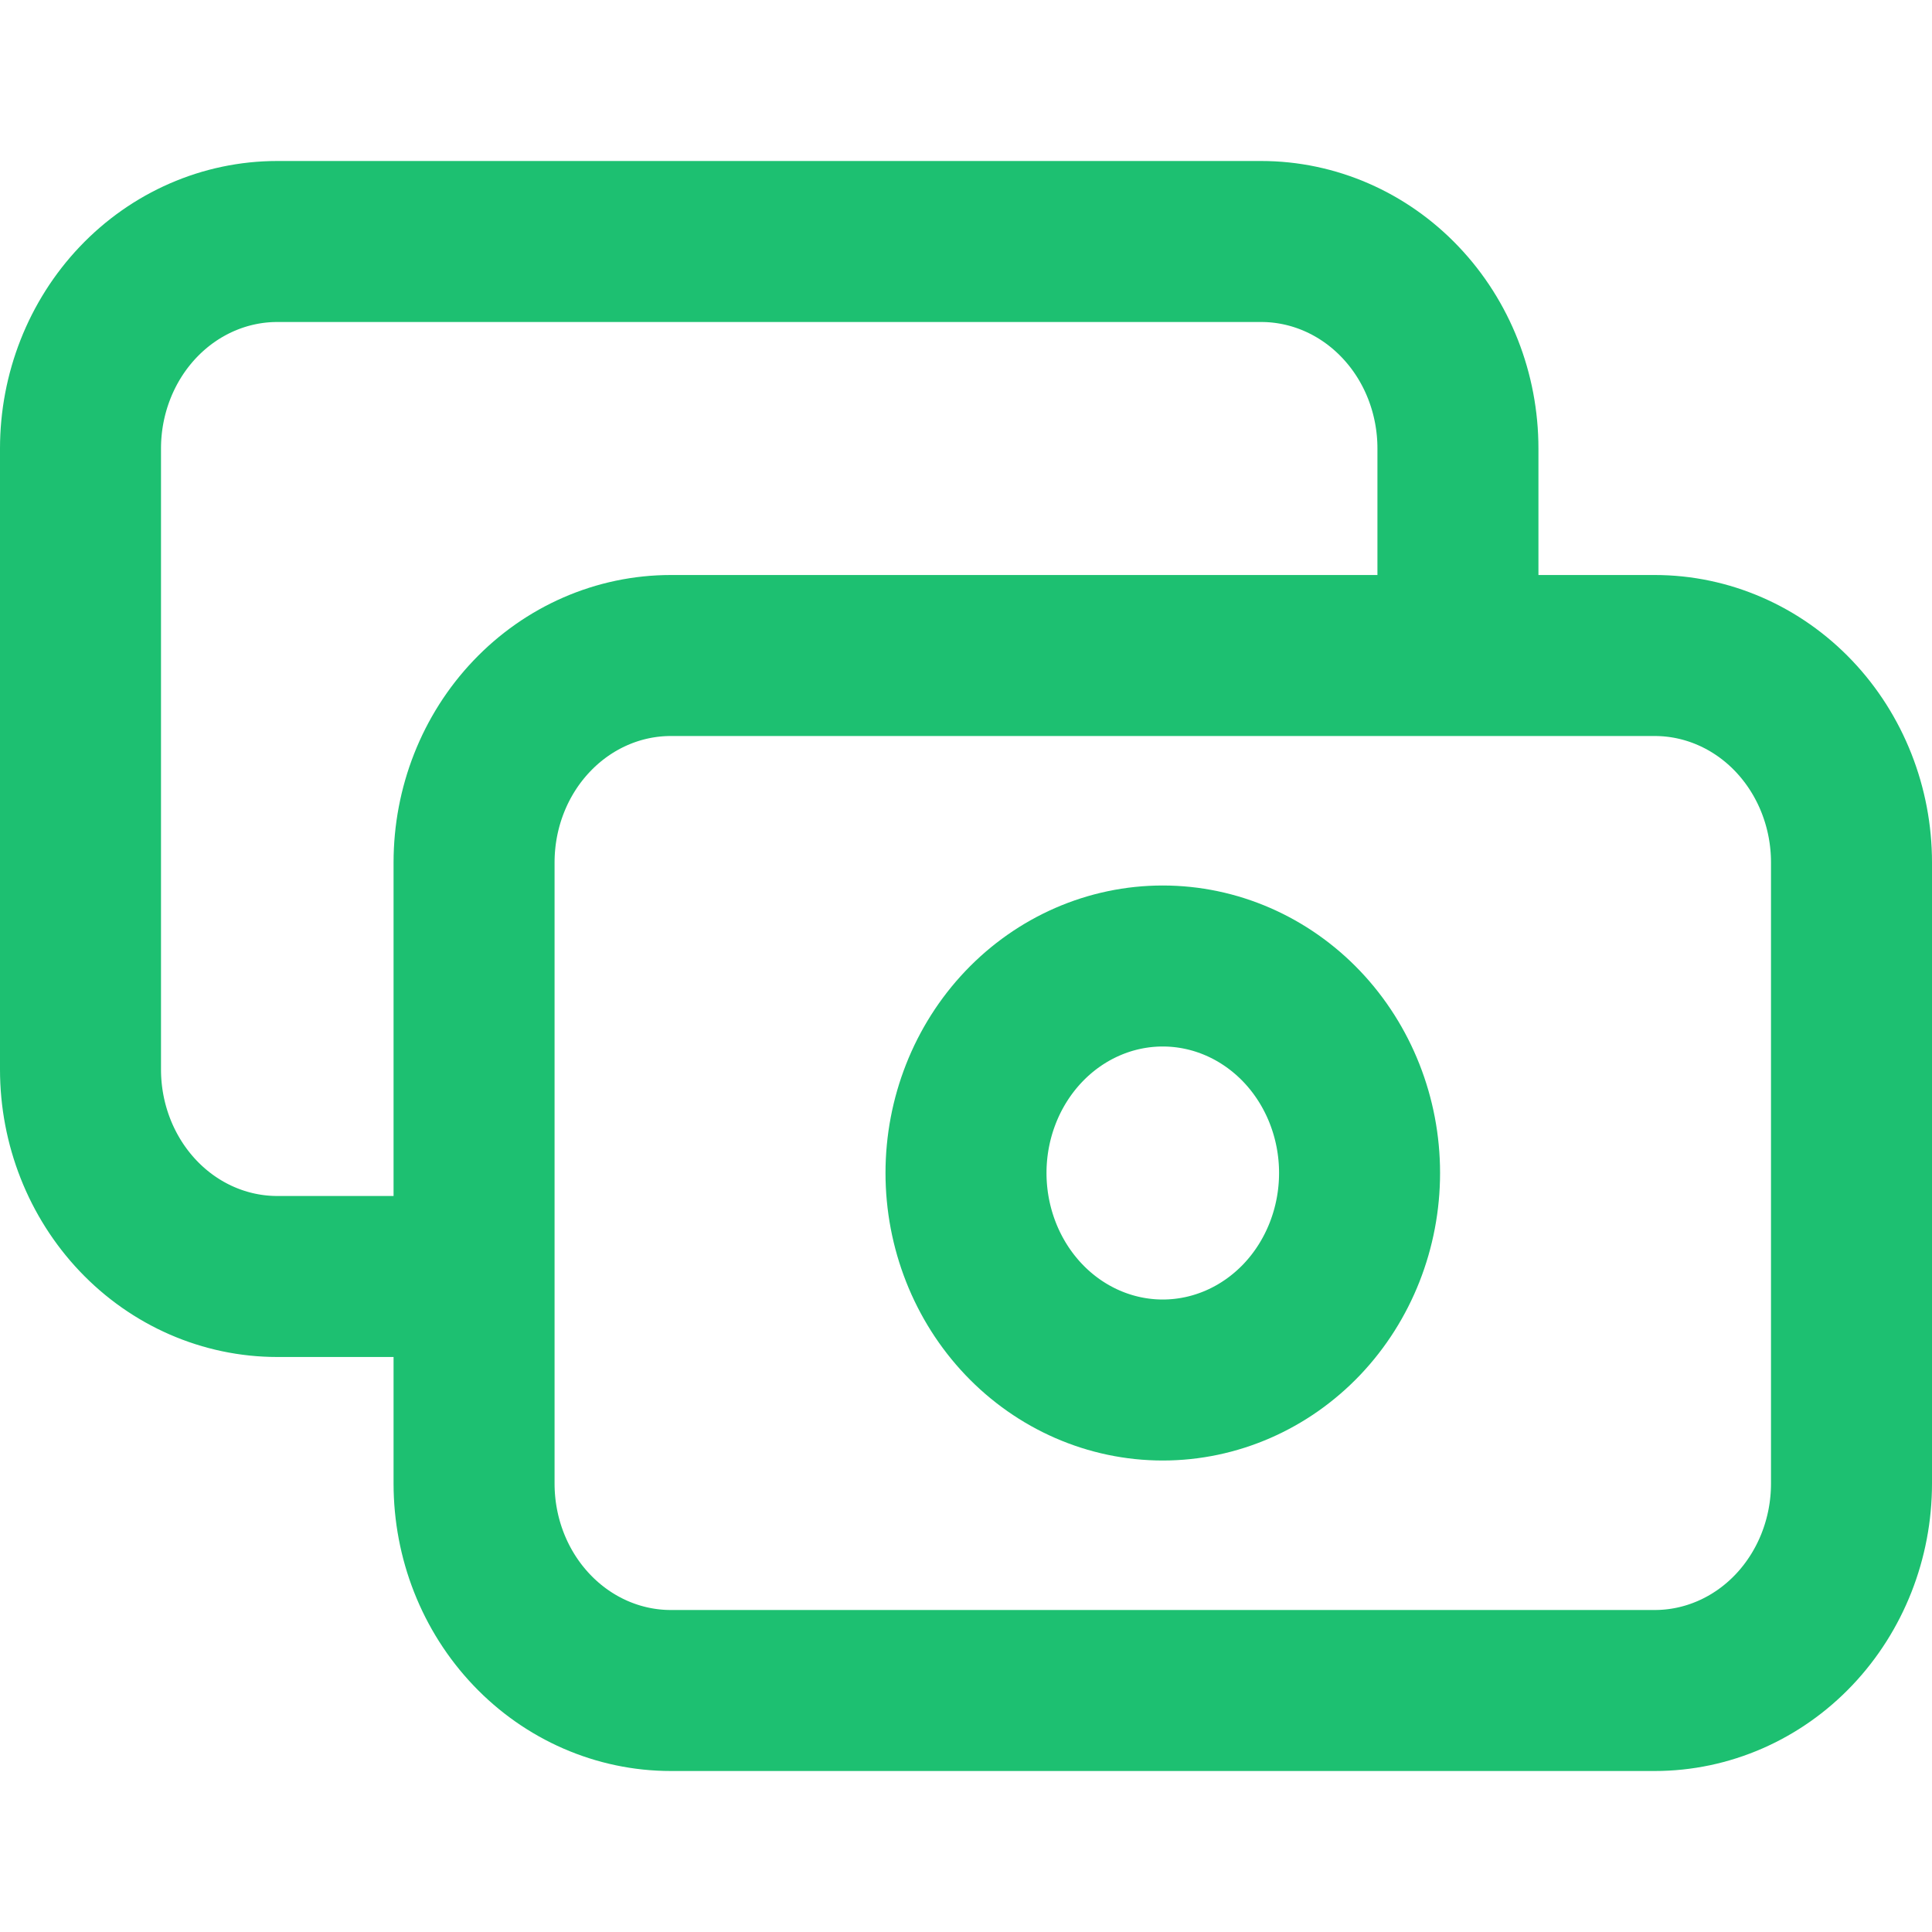
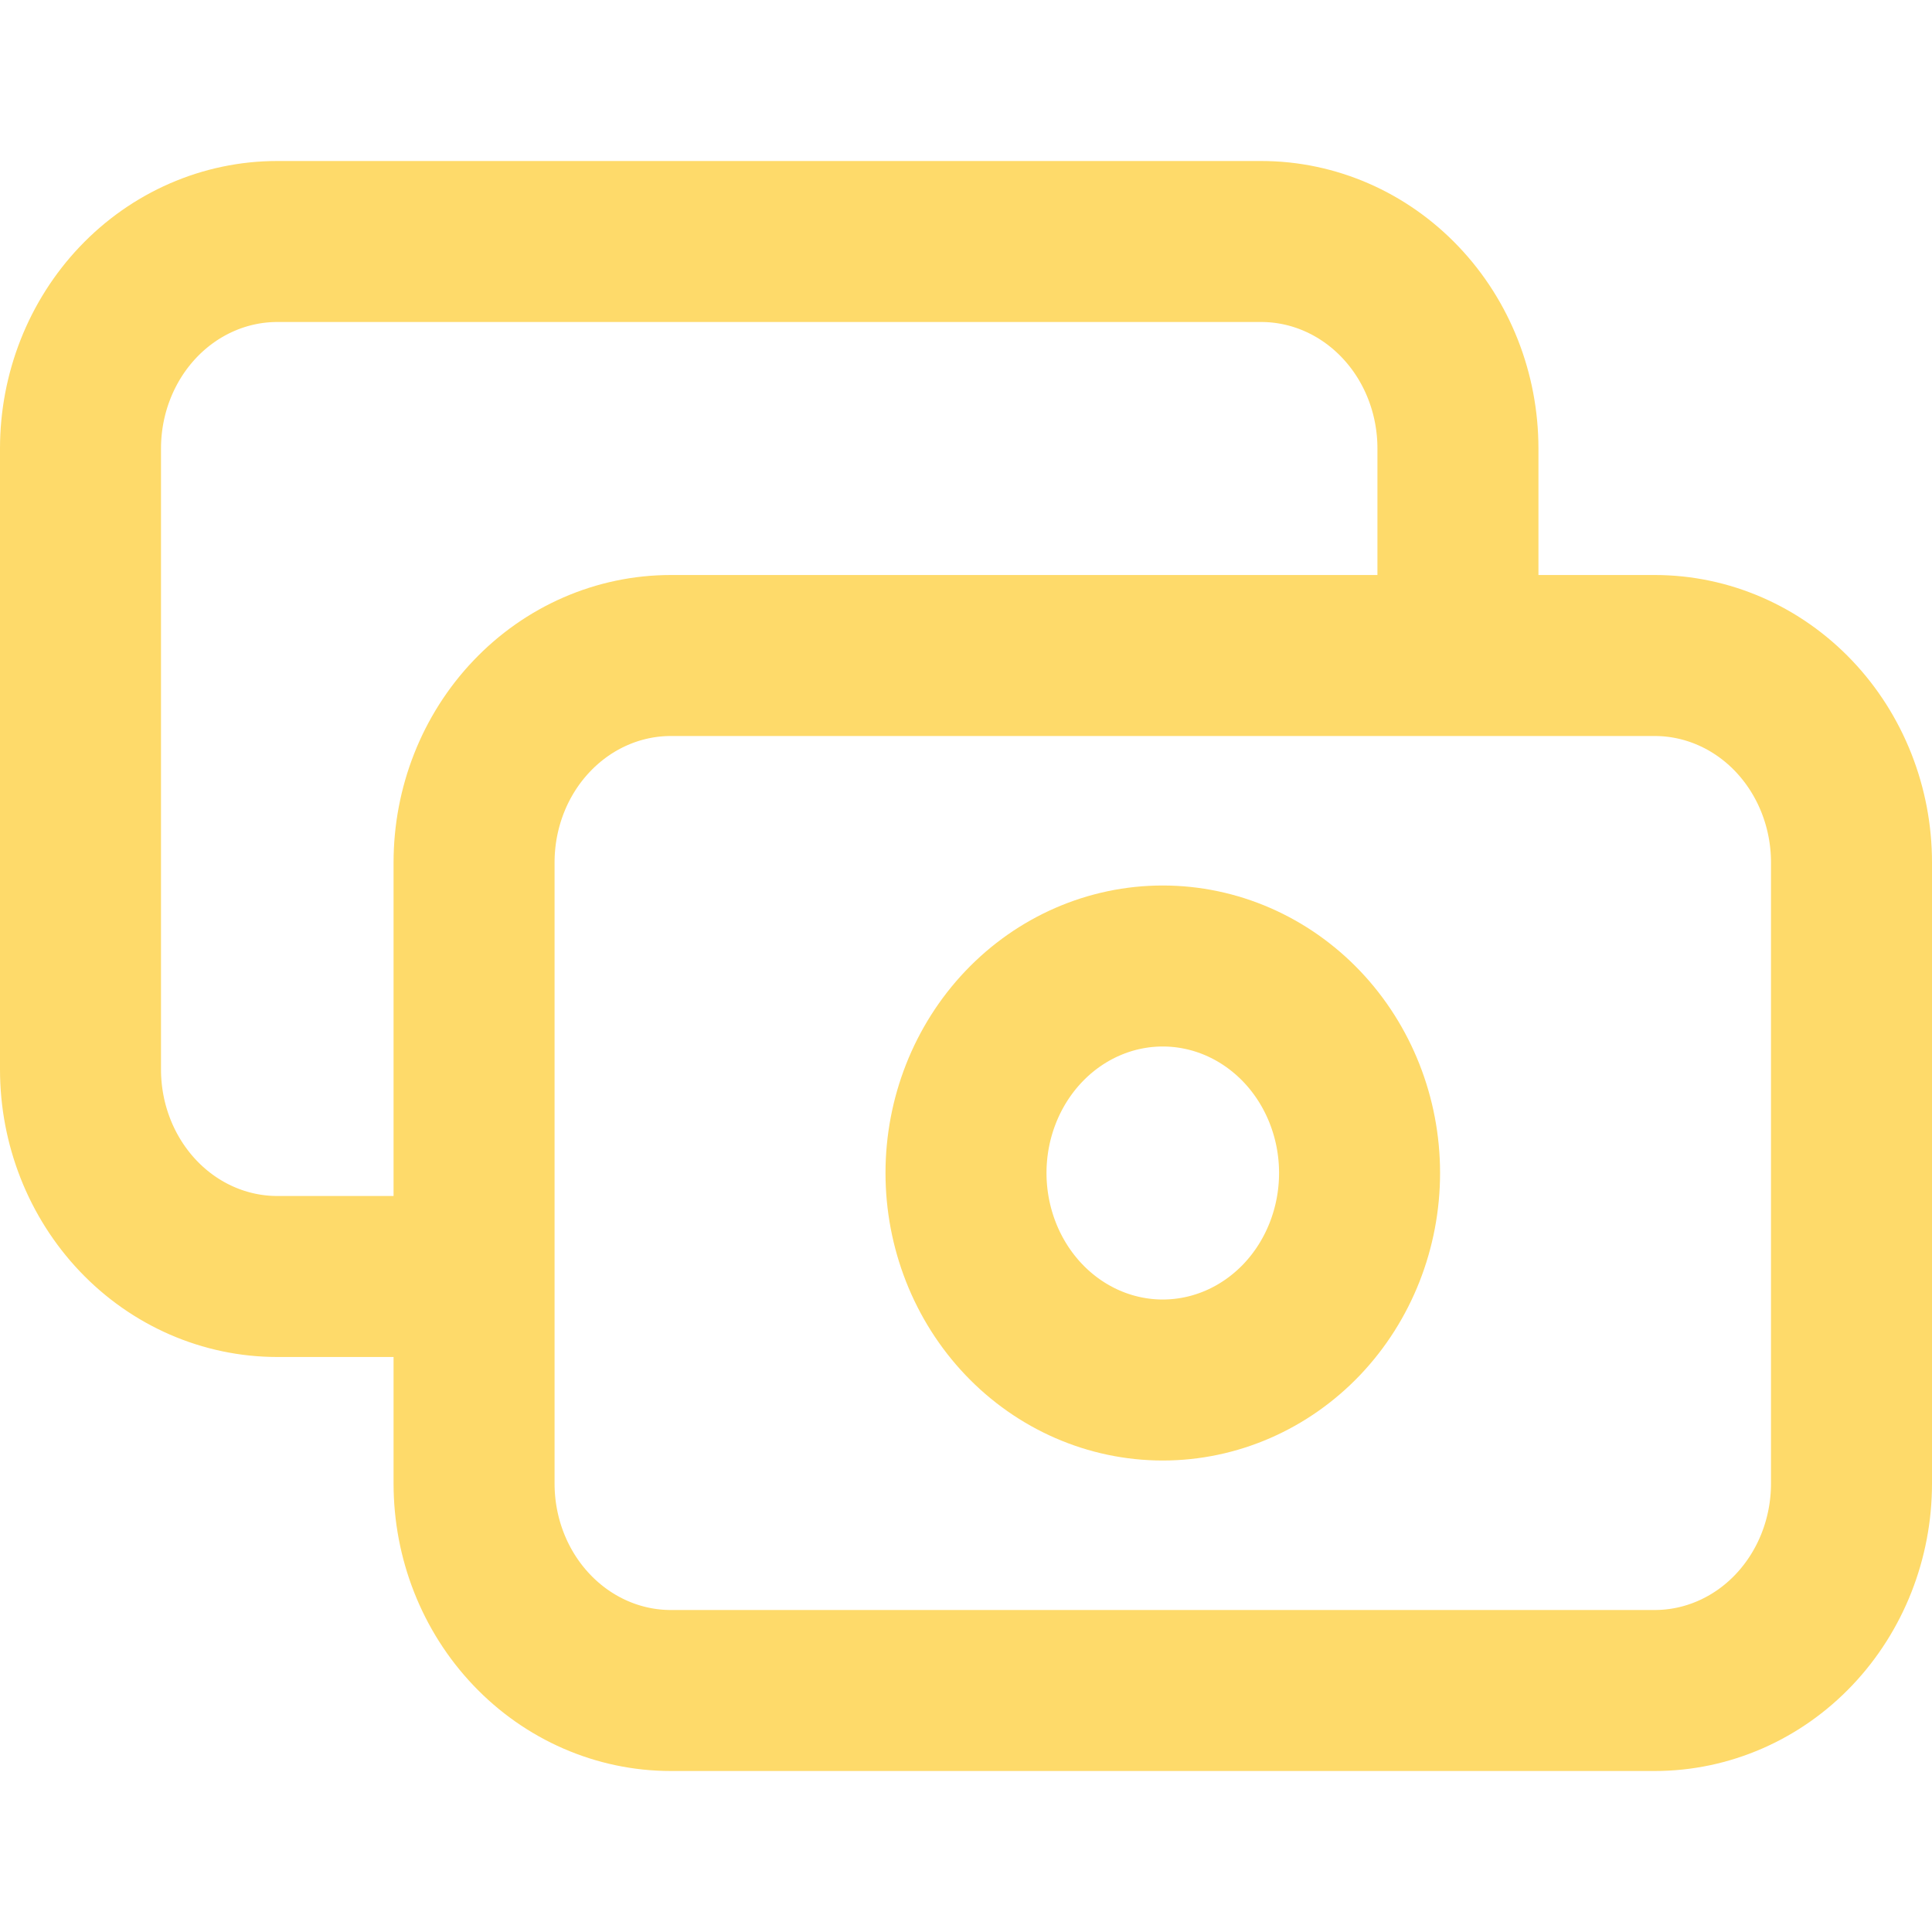
<svg xmlns="http://www.w3.org/2000/svg" width="24" height="24" viewBox="0 0 24 24" fill="none">
-   <path d="M18.111 8.143V5.571C18.111 4.889 17.854 4.235 17.395 3.753C16.937 3.271 16.315 3 15.667 3H3.444C2.796 3 2.174 3.271 1.716 3.753C1.258 4.235 1 4.889 1 5.571V13.286C1 13.968 1.258 14.622 1.716 15.104C2.174 15.586 2.796 15.857 3.444 15.857H5.889M8.333 21H20.556C21.204 21 21.826 20.729 22.284 20.247C22.742 19.765 23 19.111 23 18.429V10.714C23 10.032 22.742 9.378 22.284 8.896C21.826 8.414 21.204 8.143 20.556 8.143H8.333C7.685 8.143 7.063 8.414 6.605 8.896C6.146 9.378 5.889 10.032 5.889 10.714V18.429C5.889 19.111 6.146 19.765 6.605 20.247C7.063 20.729 7.685 21 8.333 21ZM16.889 14.571C16.889 15.253 16.631 15.908 16.173 16.39C15.714 16.872 15.093 17.143 14.444 17.143C13.796 17.143 13.174 16.872 12.716 16.39C12.258 15.908 12 15.253 12 14.571C12 13.889 12.258 13.235 12.716 12.753C13.174 12.271 13.796 12 14.444 12C15.093 12 15.714 12.271 16.173 12.753C16.631 13.235 16.889 13.889 16.889 14.571Z" stroke="#1DC071" stroke-width="2" stroke-linecap="round" stroke-linejoin="round" />
+   <path d="M18.111 8.143V5.571C18.111 4.889 17.854 4.235 17.395 3.753C16.937 3.271 16.315 3 15.667 3H3.444C2.796 3 2.174 3.271 1.716 3.753C1.258 4.235 1 4.889 1 5.571V13.286C1 13.968 1.258 14.622 1.716 15.104C2.174 15.586 2.796 15.857 3.444 15.857H5.889M8.333 21H20.556C21.204 21 21.826 20.729 22.284 20.247C22.742 19.765 23 19.111 23 18.429V10.714C23 10.032 22.742 9.378 22.284 8.896C21.826 8.414 21.204 8.143 20.556 8.143H8.333C7.685 8.143 7.063 8.414 6.605 8.896C6.146 9.378 5.889 10.032 5.889 10.714V18.429C5.889 19.111 6.146 19.765 6.605 20.247C7.063 20.729 7.685 21 8.333 21ZM16.889 14.571C16.889 15.253 16.631 15.908 16.173 16.39C15.714 16.872 15.093 17.143 14.444 17.143C13.796 17.143 13.174 16.872 12.716 16.39C12.258 15.908 12 15.253 12 14.571C12 13.889 12.258 13.235 12.716 12.753C13.174 12.271 13.796 12 14.444 12C15.093 12 15.714 12.271 16.173 12.753C16.631 13.235 16.889 13.889 16.889 14.571Z" stroke="#feda6a" stroke-width="2" stroke-linecap="round" stroke-linejoin="round" />
</svg>
